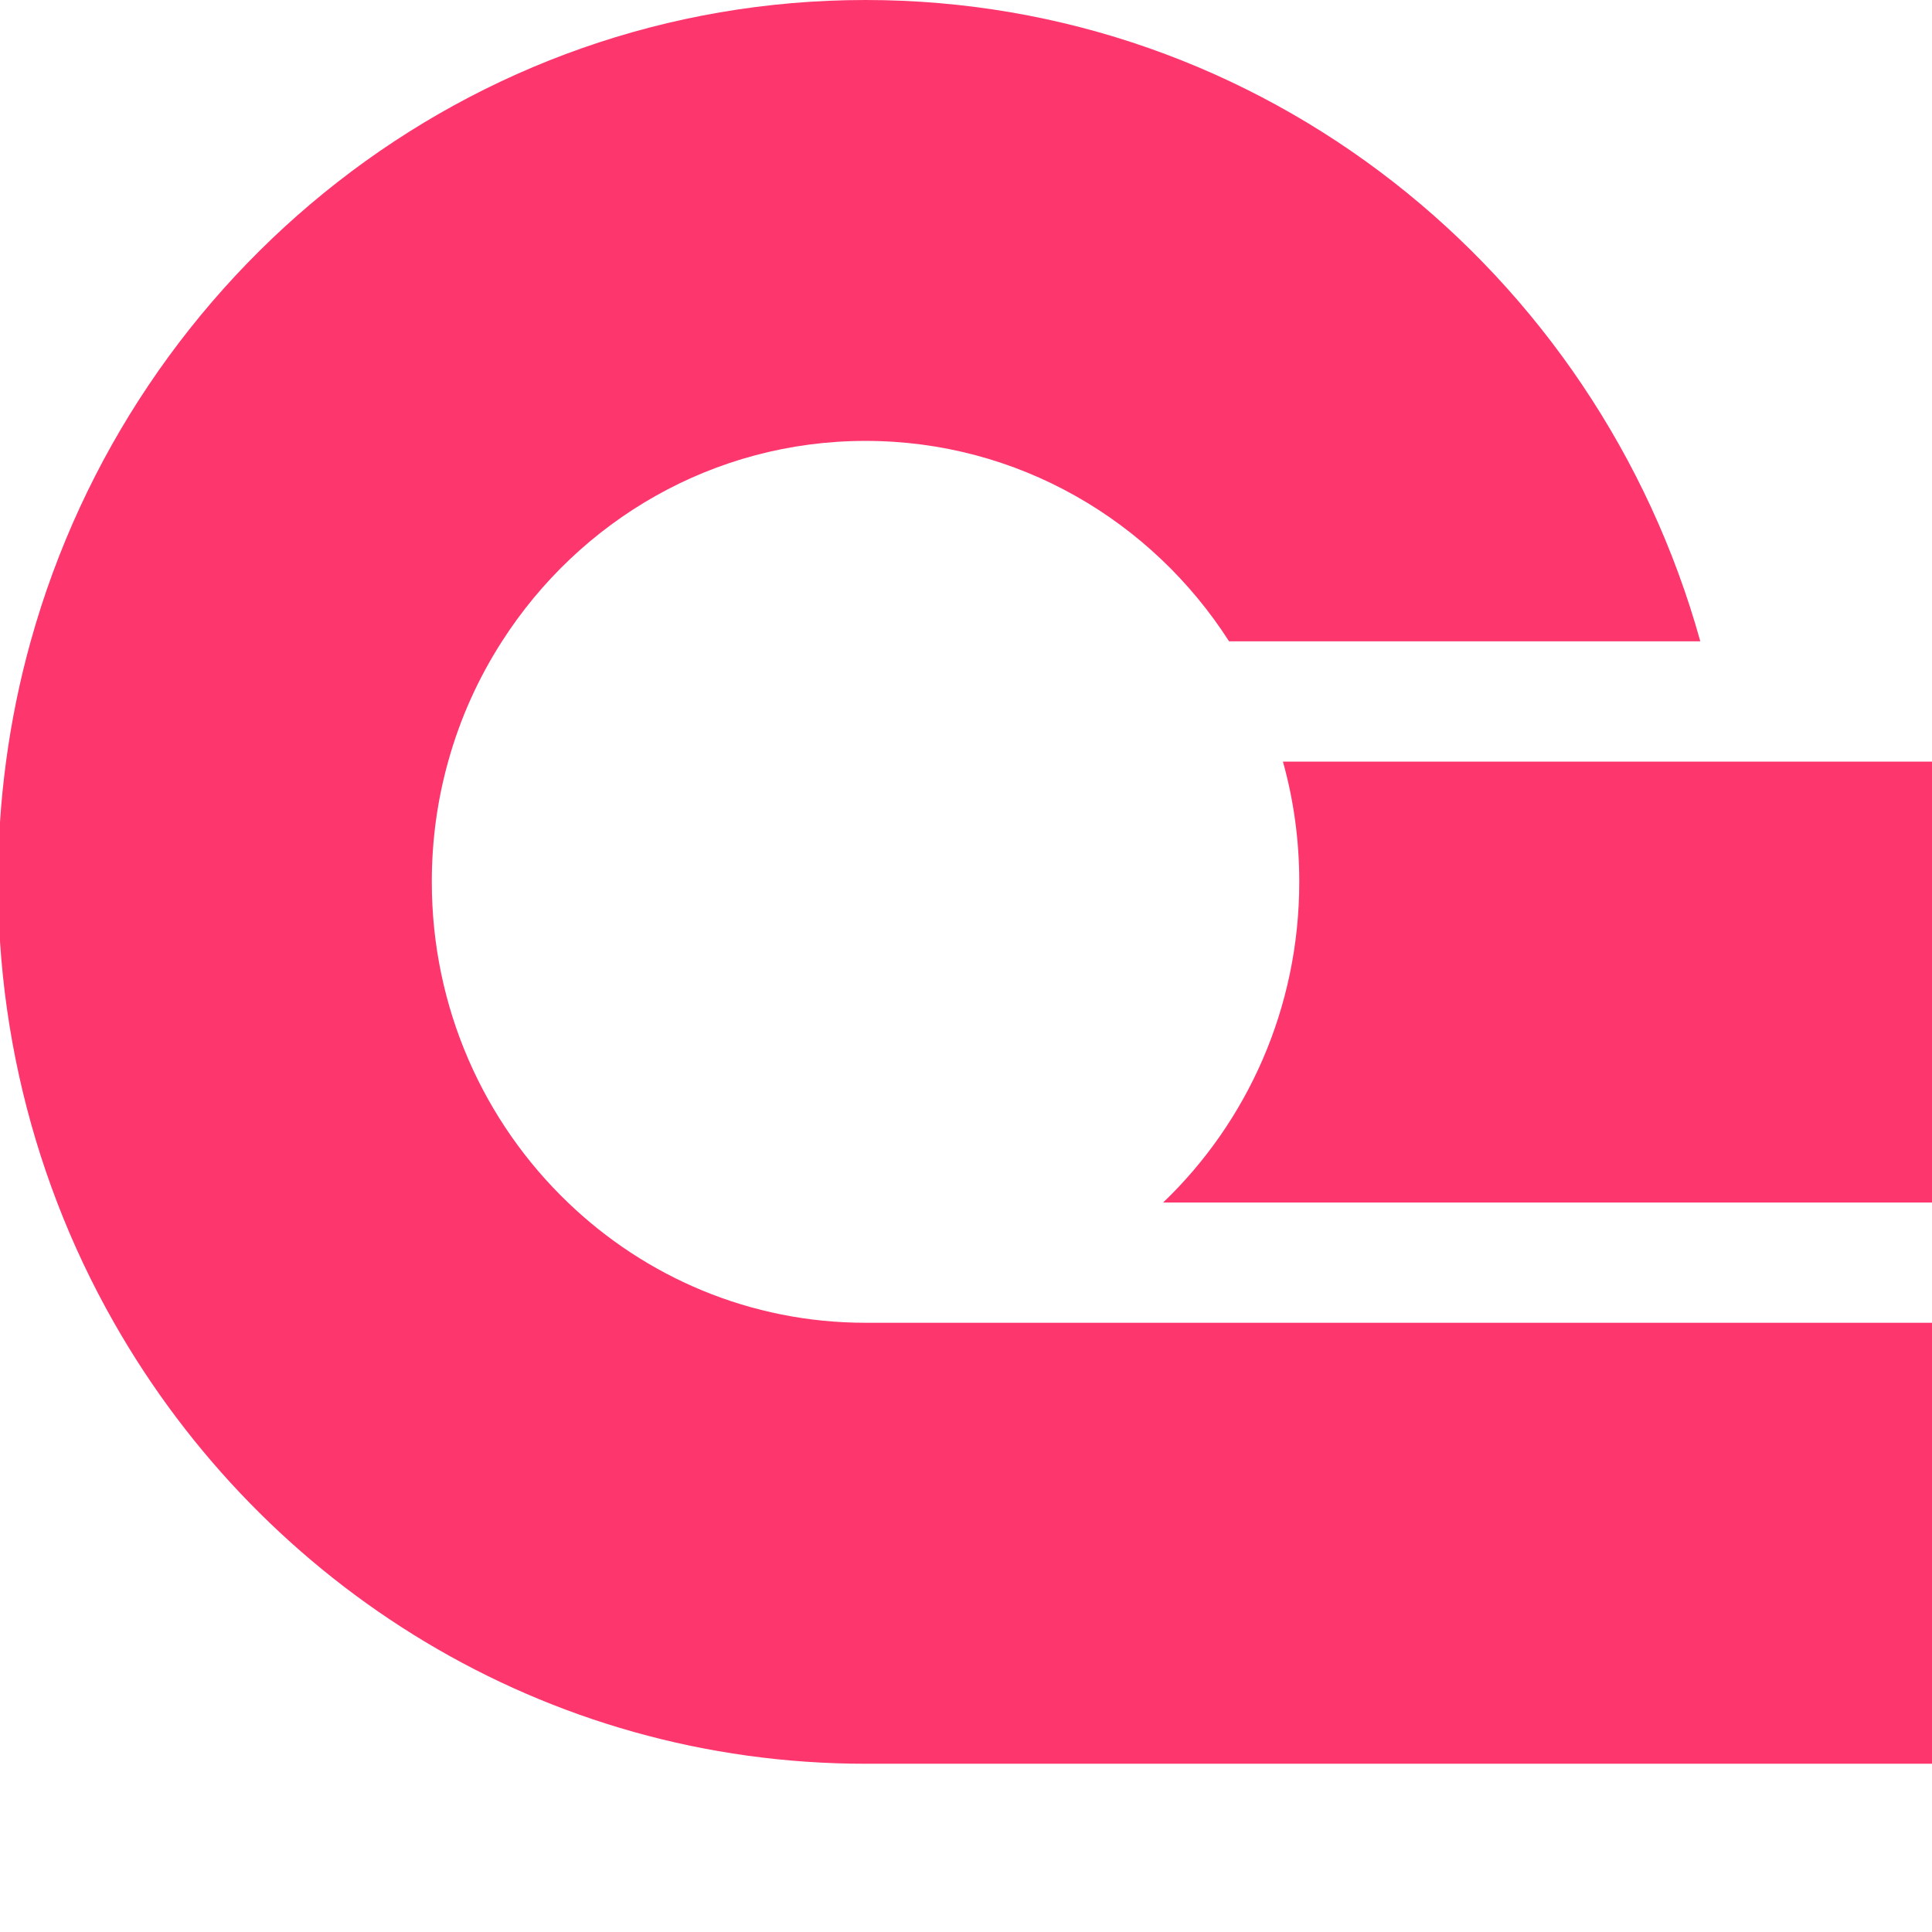
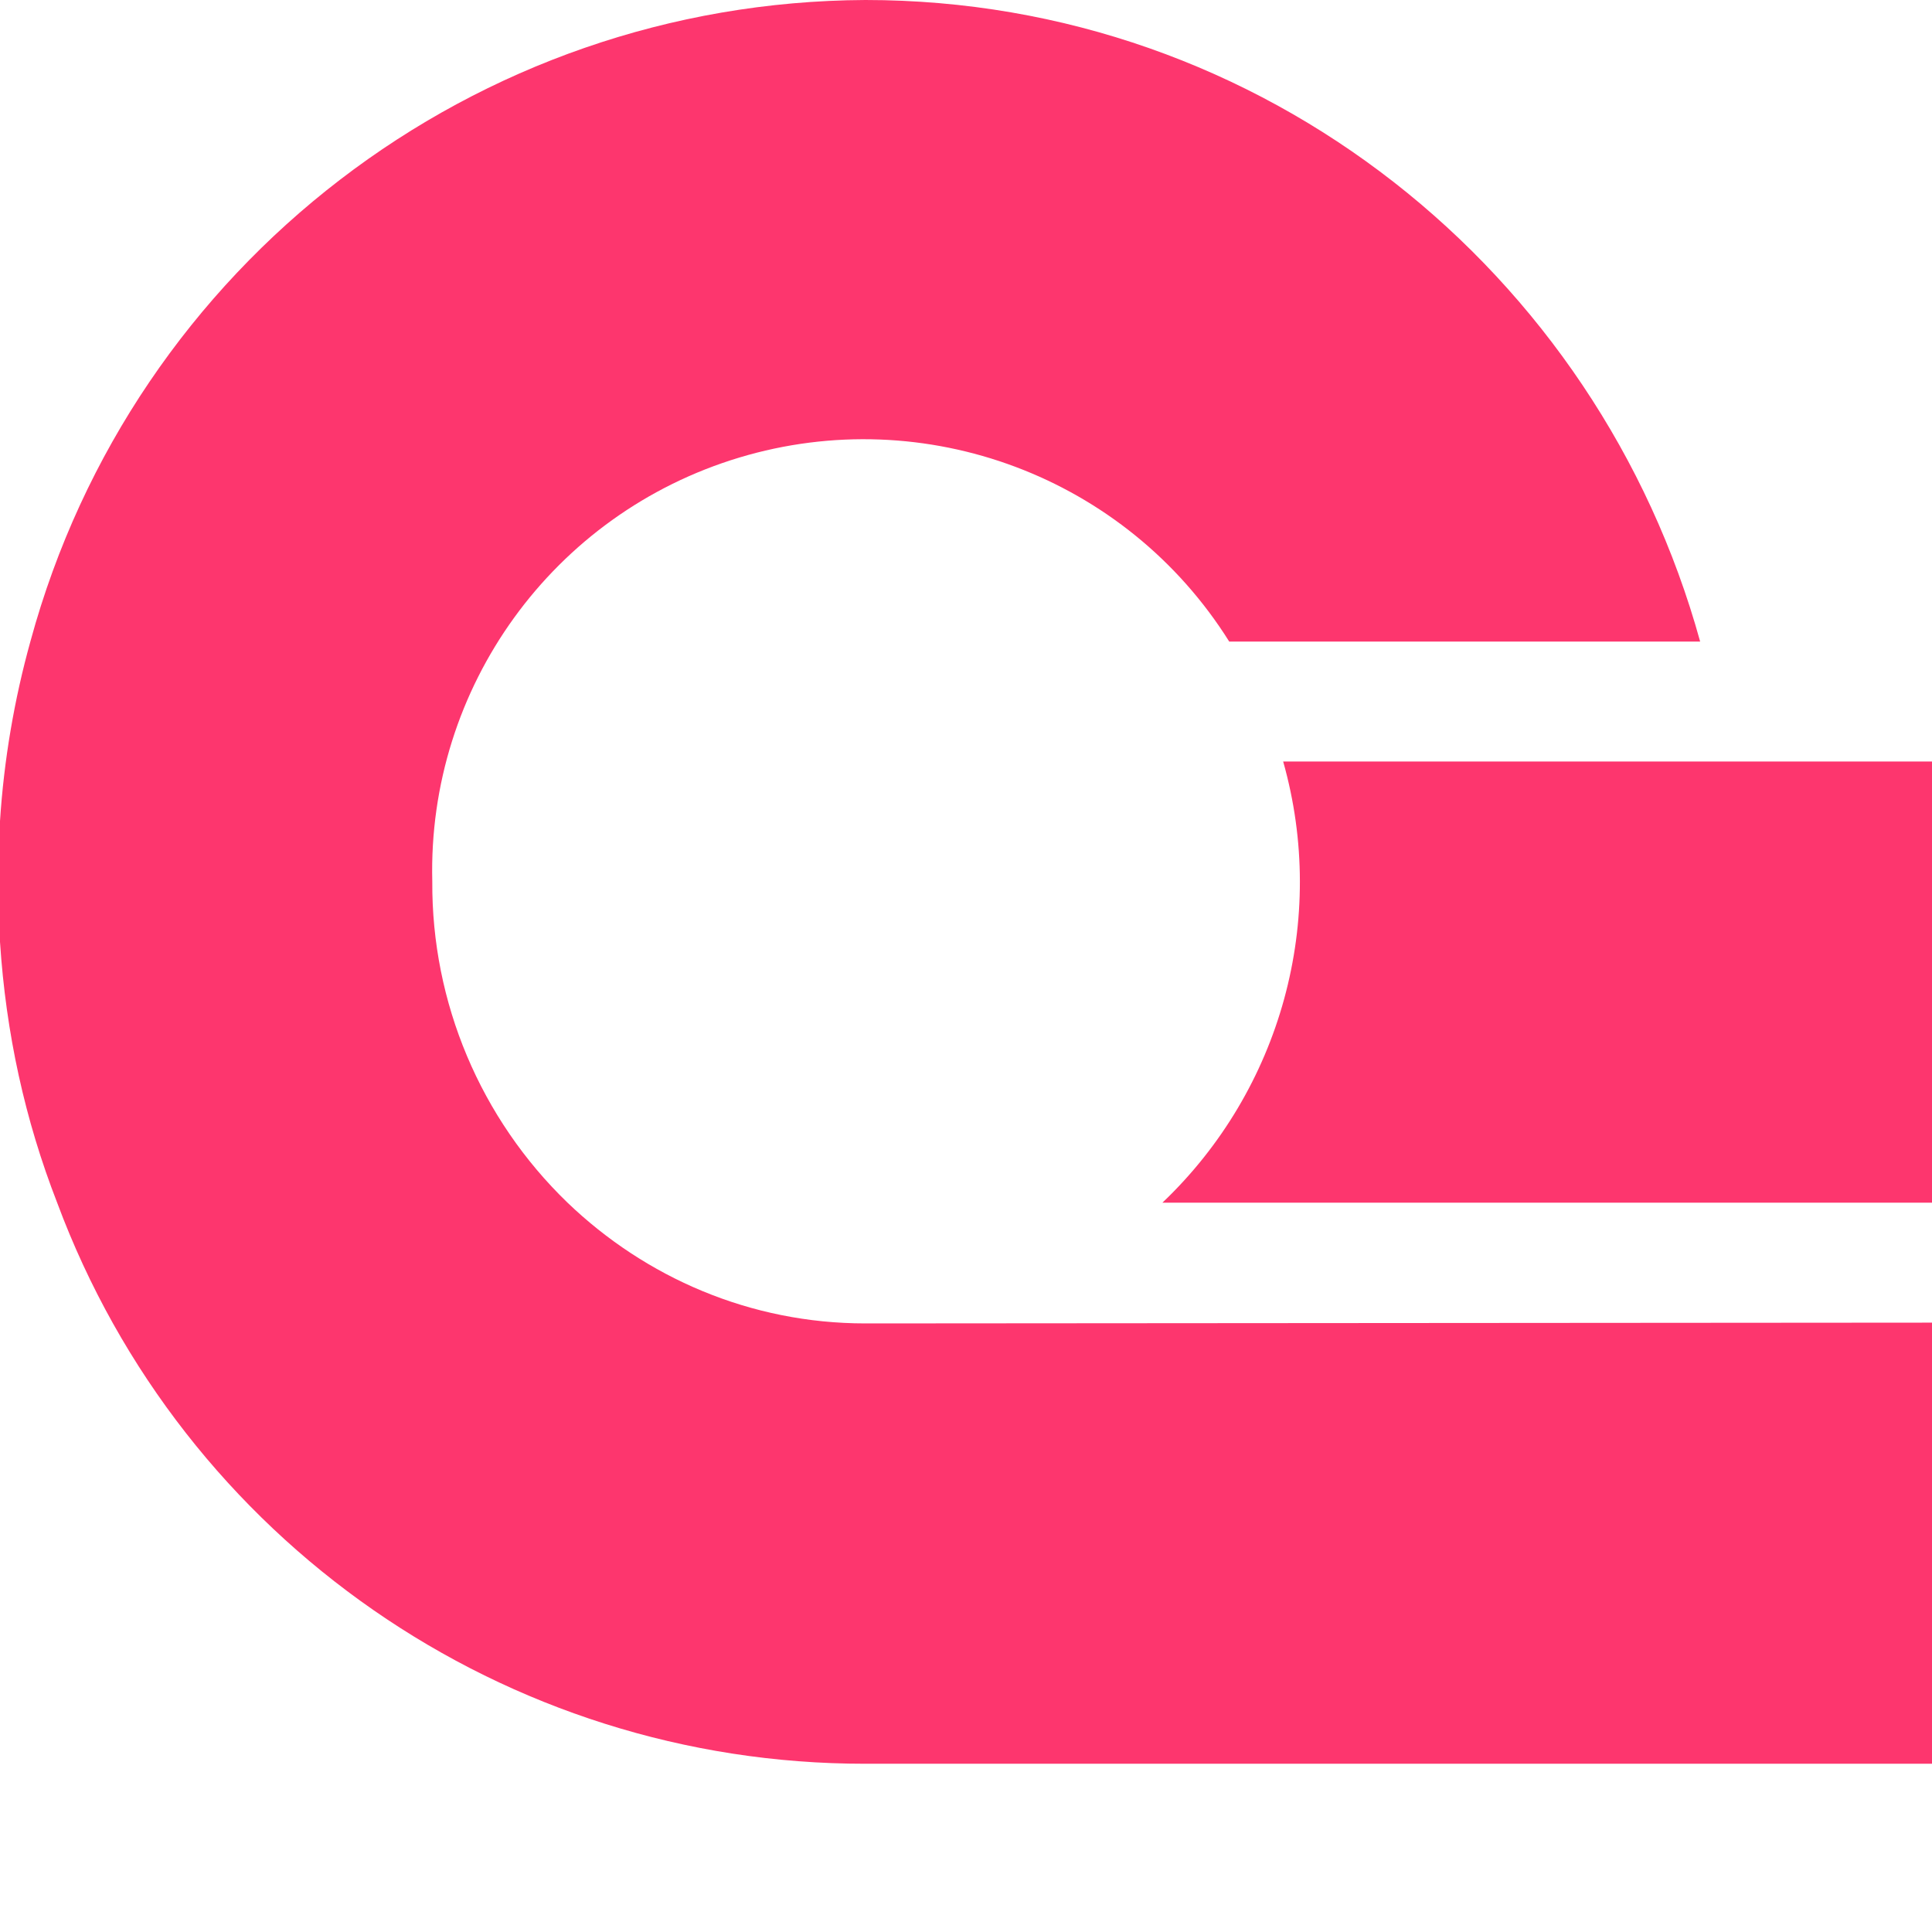
- <svg xmlns="http://www.w3.org/2000/svg" width="24" height="24" viewBox="0 0 24 24" fill="none">
-   <path d="M24.443 16.432V21.91H10.752C6.763 21.91 3.28 19.707 1.417 16.432C1.146 15.956 0.909 15.457 0.71 14.938C0.32 13.922 0.074 12.832 0 11.695V10.214C0.016 9.961 0.042 9.709 0.075 9.461C0.143 8.951 0.246 8.452 0.381 7.967C1.66 3.369 5.819 0 10.752 0C15.685 0 19.843 3.369 21.122 7.967H15.268C14.307 6.468 12.644 5.477 10.752 5.477C8.86 5.477 7.197 6.468 6.236 7.967C5.943 8.423 5.715 8.925 5.567 9.461C5.434 9.936 5.364 10.437 5.364 10.955C5.364 12.525 6.013 13.94 7.055 14.938C8.02 15.865 9.321 16.432 10.752 16.432H24.443Z" fill="#FD366E" />
-   <path d="M24.443 9.461V14.938H14.449C15.491 13.94 16.14 12.525 16.14 10.955C16.14 10.437 16.07 9.936 15.937 9.461H24.443Z" fill="#FD366E" />
+ <svg xmlns="http://www.w3.org/2000/svg" width="24" height="24" fill="none">
+   <path fill="#fd366e" d="M24.44 16.43v5.48H10.75A10.7 10.7 0 0 1 .71 14.94Q.11 13.4 0 11.7v-1.5a11 11 0 0 1 .38-2.24A10.8 10.8 0 0 1 10.75 0c4.94 0 9.1 3.37 10.37 7.97h-5.85a5.36 5.36 0 0 0-9.9 2.98 5.5 5.5 0 0 0 1.68 3.99c.97.93 2.27 1.5 3.7 1.5z" />
+   <path fill="#fd366e" d="M24.44 9.46v5.48h-10a5.5 5.5 0 0 0 1.5-5.48z" />
</svg>
